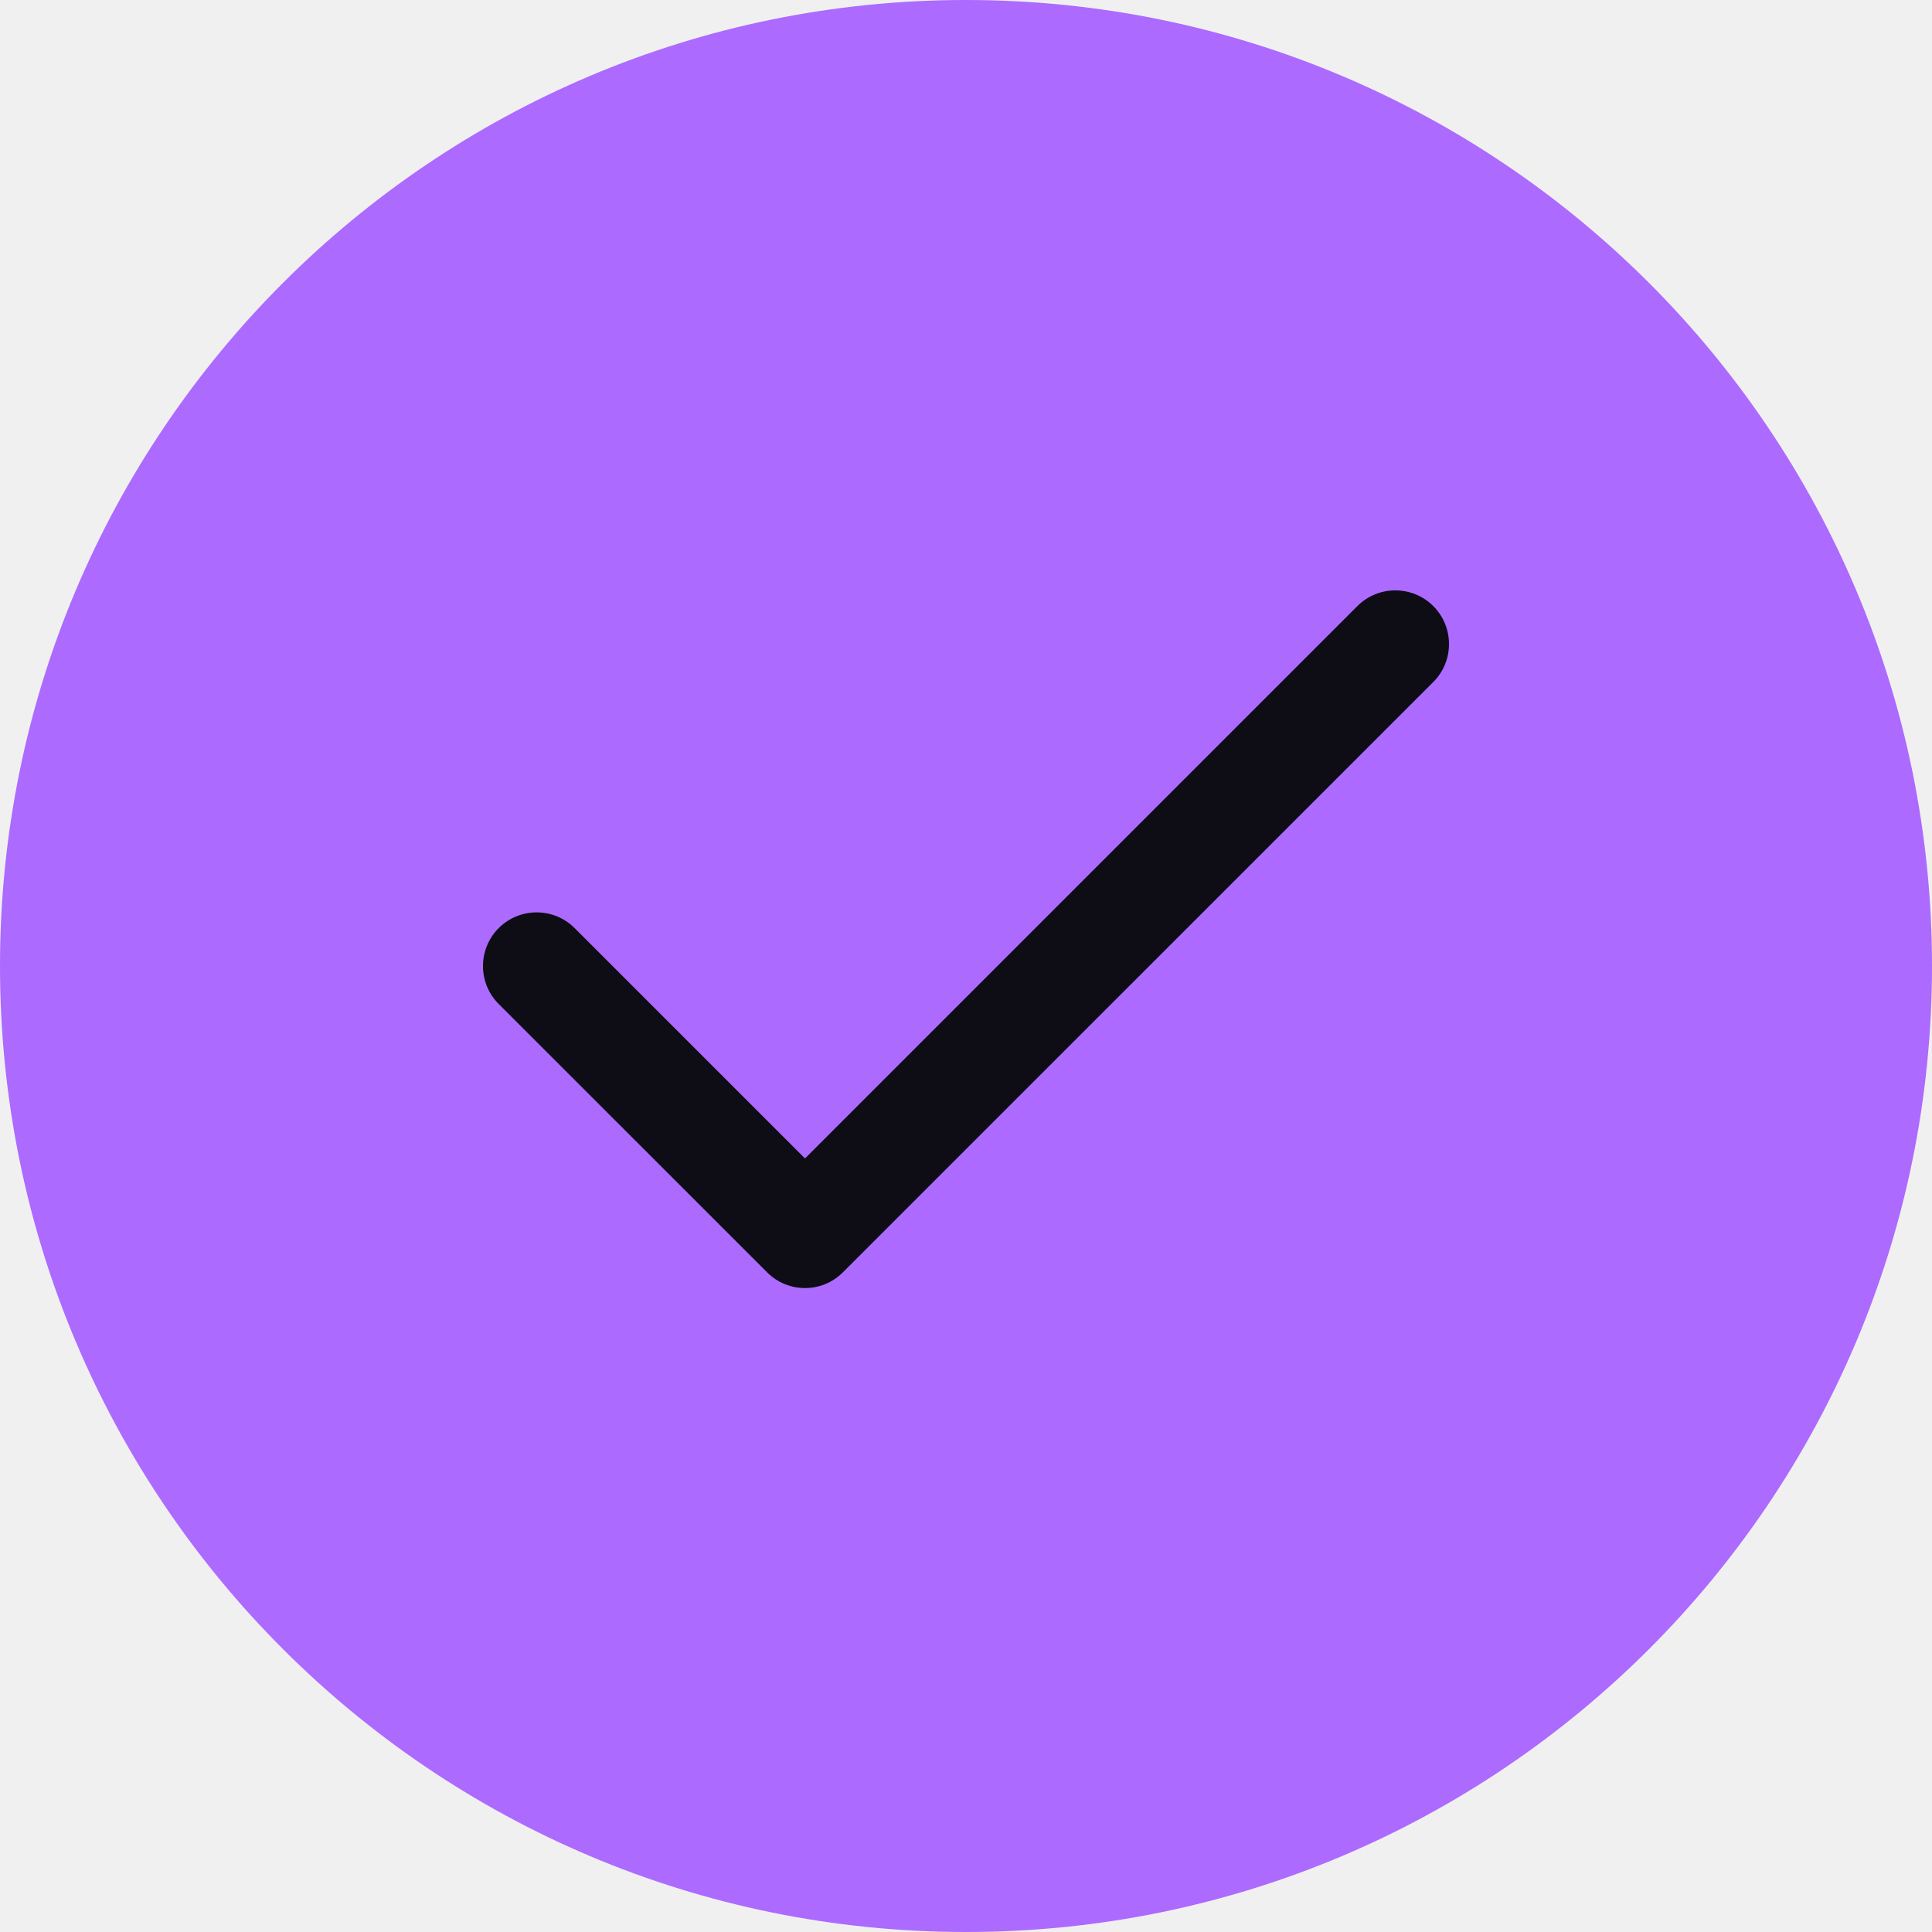
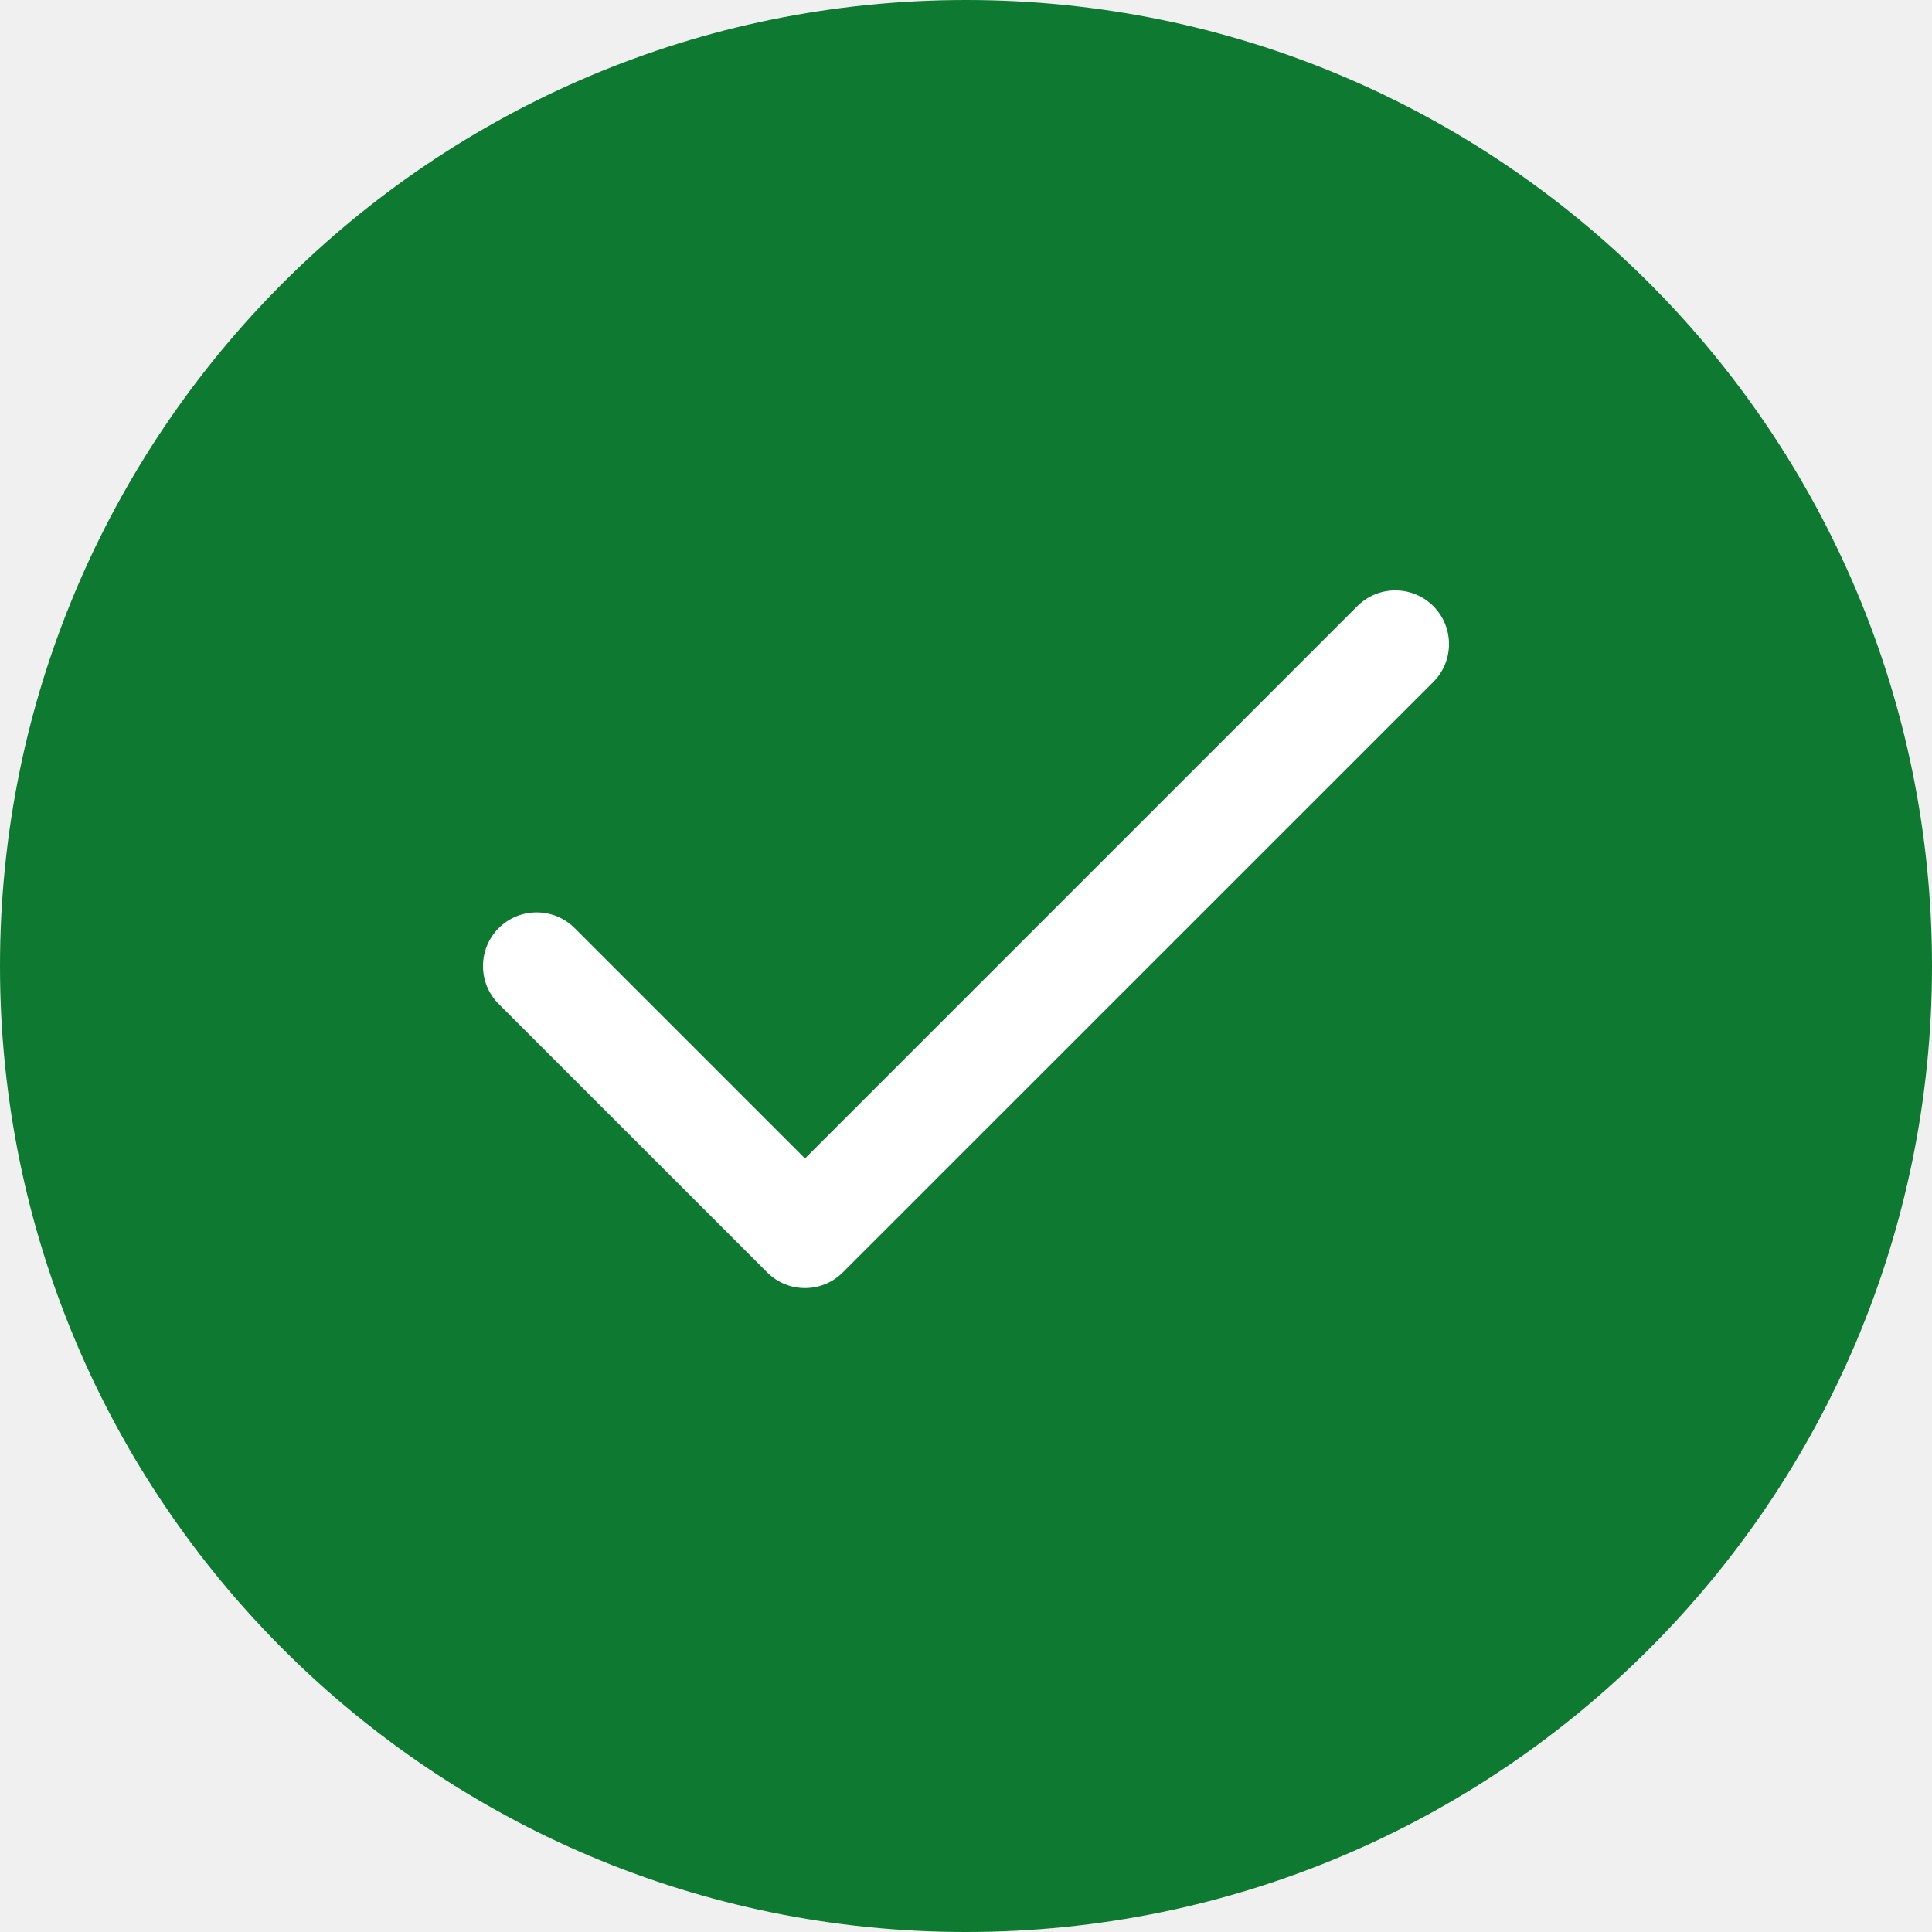
<svg xmlns="http://www.w3.org/2000/svg" width="24" height="24" viewBox="0 0 24 24" fill="none">
-   <rect width="24" height="24" rx="12" fill="#AC6AFF" />
-   <path fill-rule="evenodd" clip-rule="evenodd" d="M17.805 7.529C18.065 7.79 18.065 8.212 17.805 8.472L10.471 15.805C10.211 16.066 9.789 16.066 9.529 15.805L6.195 12.472C5.935 12.212 5.935 11.79 6.195 11.529C6.456 11.269 6.878 11.269 7.138 11.529L10 14.391L16.862 7.529C17.122 7.269 17.544 7.269 17.805 7.529Z" fill="#0E0C15" />
+   <rect width="24" height="24" rx="12" fill="#0e7a31" />
+   <path fill-rule="evenodd" clip-rule="evenodd" d="M17.805 7.529C18.065 7.79 18.065 8.212 17.805 8.472L10.471 15.805C10.211 16.066 9.789 16.066 9.529 15.805L6.195 12.472C5.935 12.212 5.935 11.79 6.195 11.529C6.456 11.269 6.878 11.269 7.138 11.529L10 14.391L16.862 7.529C17.122 7.269 17.544 7.269 17.805 7.529Z" fill="#FFFFFF" />
</svg>
